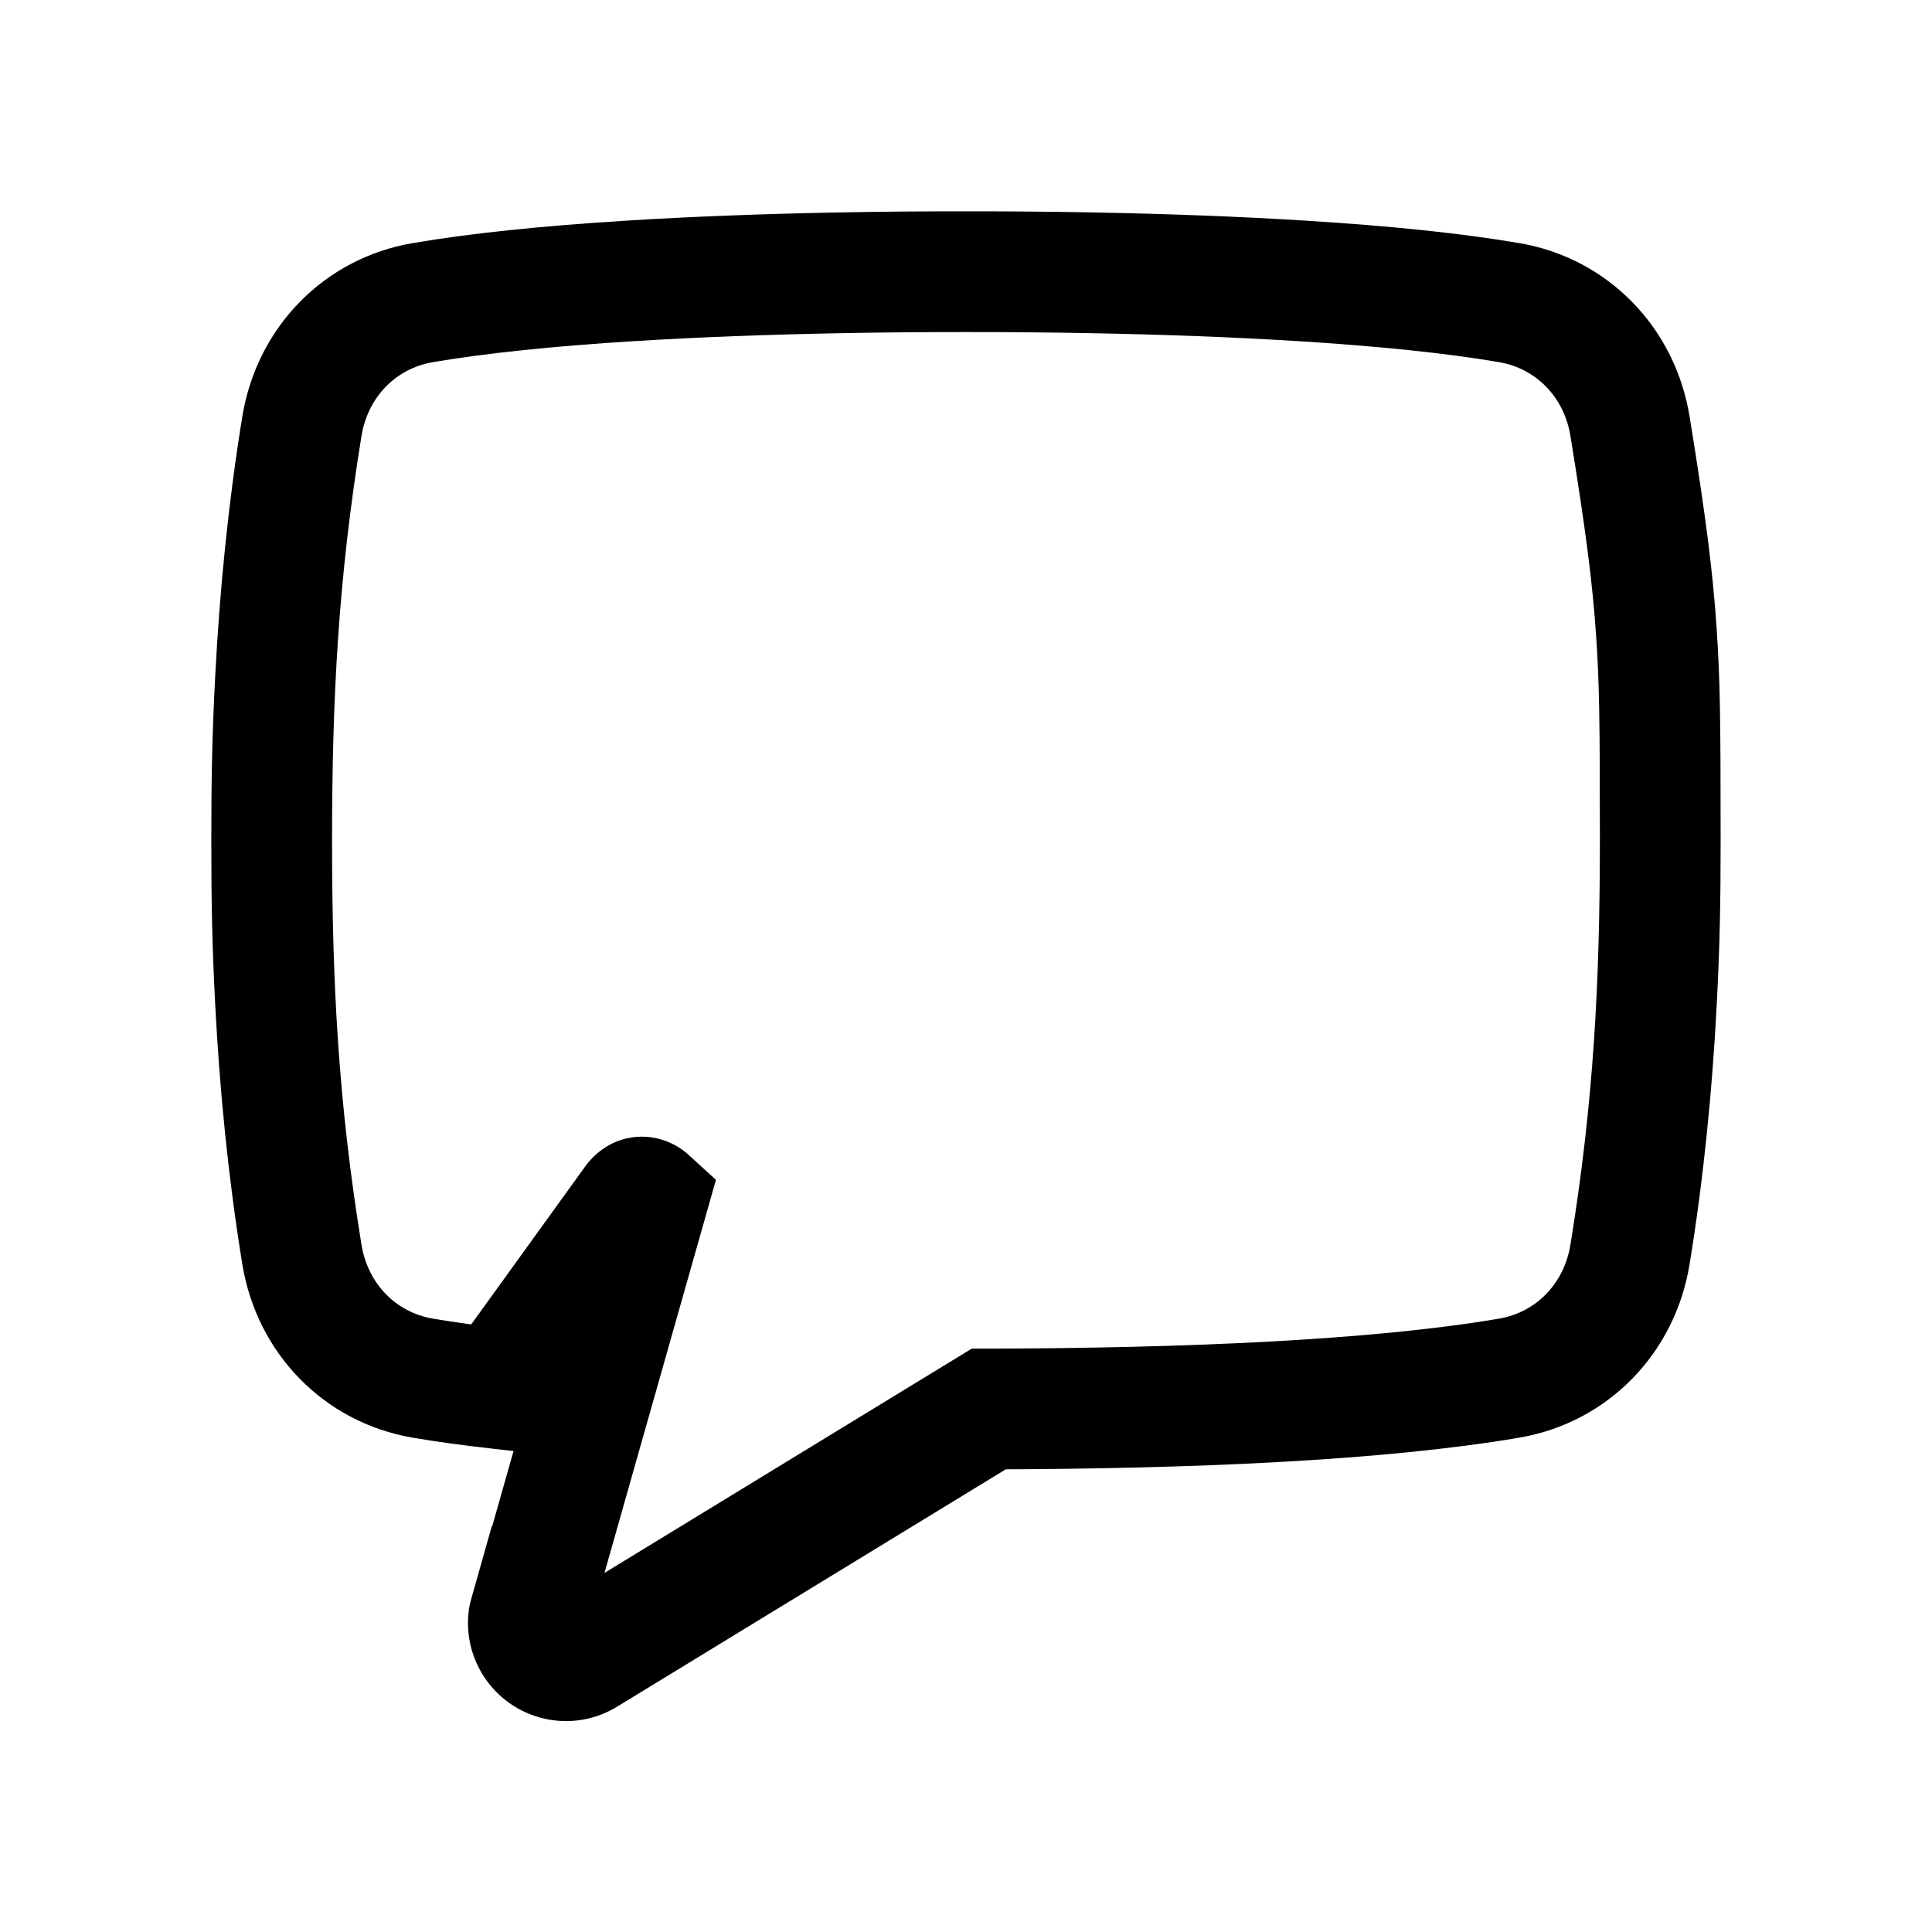
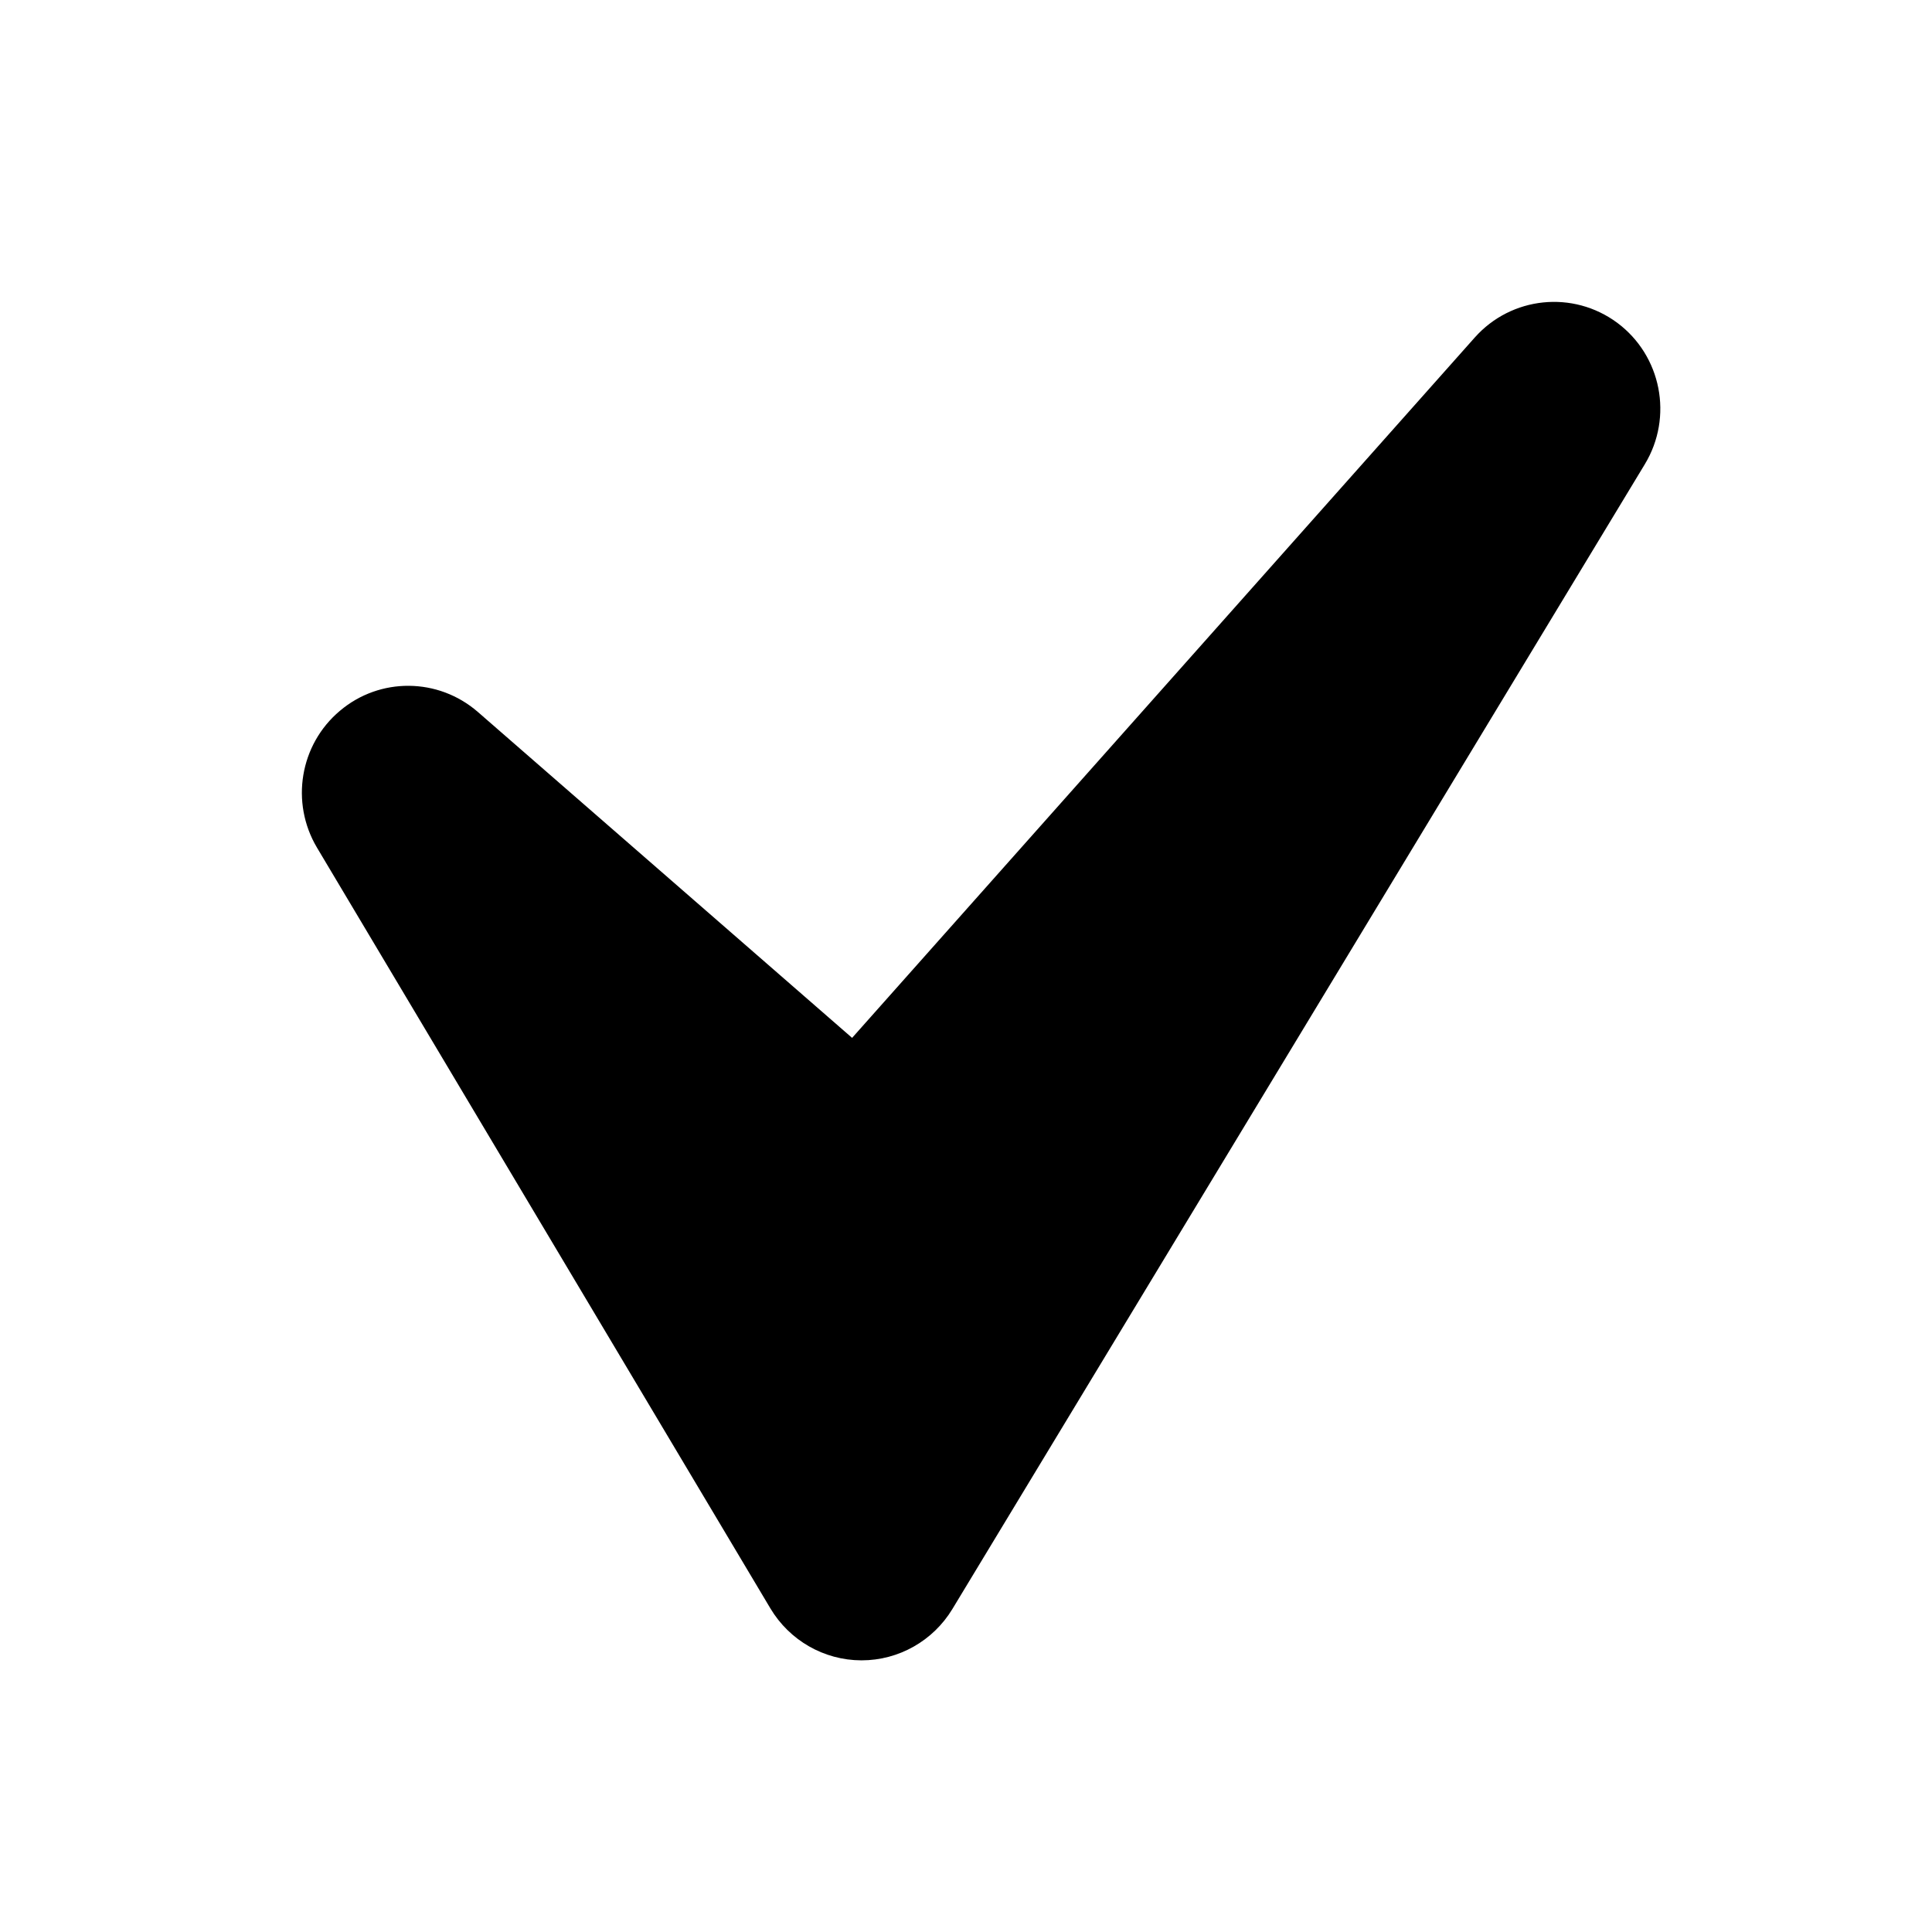
- <svg xmlns="http://www.w3.org/2000/svg" width="64px" height="64px" viewBox="0 0 64 64" version="1.1">
-   <g id="Page-1">
-     <g id="enquete">
-       <path d="M50.335,8.055 C48.404,7.724 46.006,7.48 43.234,7.308 C41.024,7.17 38.67,7.084 36.259,7.038 C34.656,7.008 33.455,7 31.999,7 C30.543,7 29.342,7.008 27.739,7.038 C25.328,7.084 22.975,7.17 20.765,7.308 C17.992,7.48 15.594,7.724 13.663,8.055 C10.739,8.553 8.508,10.84 8.026,13.804 C7.565,16.639 7.278,19.522 7.128,22.416 C7.025,24.388 7,25.837 7,27.839 C7,29.841 7.025,31.289 7.128,33.261 C7.278,36.155 7.565,39.037 8.026,41.872 C8.508,44.837 10.738,47.123 13.663,47.623 C14.455,47.759 15.335,47.879 16.315,47.989 L17.477,48.12 L18.161,47.172 L22.603,41.016 C22.611,41.005 22.611,41.005 22.59,41.033 C22.087,41.688 21.148,41.823 20.46,41.456 C20.324,41.383 20.212,41.3 20.107,41.204 L21.455,39.727 L19.531,39.181 L15.67,52.798 L17.594,53.344 L18.422,51.523 L18.411,51.518 L16.292,50.555 L15.659,52.794 L15.597,53.013 L15.55,53.216 C15.414,54 15.571,54.805 15.999,55.49 C16.962,57.019 18.969,57.471 20.489,56.507 L33.795,48.382 L32.758,48.675 C39.485,48.66 45.855,48.388 50.334,47.623 C53.26,47.123 55.491,44.836 55.971,41.871 C56.433,39.037 56.72,36.155 56.87,33.261 C56.973,31.289 56.998,29.841 56.998,27.839 C56.998,23.767 56.98,22.538 56.868,20.846 C56.742,18.936 56.497,17.036 55.971,13.804 C55.49,10.841 53.259,8.553 50.334,8.054 L50.335,8.055 Z M49.662,11.998 C50.887,12.207 51.814,13.156 52.023,14.445 C52.53,17.564 52.761,19.351 52.877,21.11 C52.981,22.68 52.998,23.863 52.998,27.839 C52.998,32.546 52.792,36.507 52.023,41.23 C51.814,42.521 50.887,43.471 49.661,43.681 C45.478,44.395 39.25,44.66 32.748,44.675 L32.189,44.676 L31.711,44.968 L18.376,53.111 C18.696,52.907 19.166,53.013 19.387,53.364 C19.486,53.522 19.523,53.716 19.492,53.9 L17.521,53.558 L19.445,54.103 L19.507,53.884 L17.583,53.339 L16.755,55.16 L16.766,55.165 L18.884,56.127 L19.518,53.89 L23.379,40.273 L23.716,39.083 L22.803,38.25 C22.679,38.137 22.531,38.027 22.346,37.928 C21.402,37.423 20.183,37.599 19.417,38.597 C19.373,38.655 19.373,38.655 19.333,38.713 L14.917,44.832 L16.539,46.002 L16.763,44.015 C15.854,43.912 15.047,43.802 14.336,43.68 C13.11,43.471 12.184,42.521 11.974,41.23 C11.206,36.507 11,32.546 11,27.839 C11,23.131 11.206,19.17 11.974,14.446 C12.184,13.156 13.11,12.207 14.336,11.998 C16.105,11.695 18.371,11.464 21.014,11.3 C23.16,11.167 25.458,11.082 27.815,11.038 C29.388,11.008 30.566,11 31.999,11 C33.432,11 34.61,11.008 36.183,11.038 C38.541,11.082 40.839,11.167 42.986,11.3 C45.627,11.464 47.893,11.695 49.661,11.997 L49.662,11.998 Z" id="Shape" />
-     </g>
+ <svg xmlns="http://www.w3.org/2000/svg" version="1.1" id="Layer_1" x="0px" y="0px" width="64px" height="64px" viewBox="0 0 64 64" enable-background="new 0 0 64 64" xml:space="preserve">
+   <g id="Enquete">
+     <path d="M53.576,10.695c-1.467-1.088-3.51-0.877-4.723,0.486l-20.626,23.2L15.828,23.583c-1.313-1.139-3.248-1.155-4.57-0.035   c-1.327,1.117-1.645,3.038-0.758,4.53L25.52,53.28c0.635,1.063,1.776,1.717,3.01,1.721h0.012c1.228,0,2.369-0.646,3.007-1.7   l22.938-37.923C55.434,13.814,55.037,11.785,53.576,10.695" />
  </g>
</svg>
